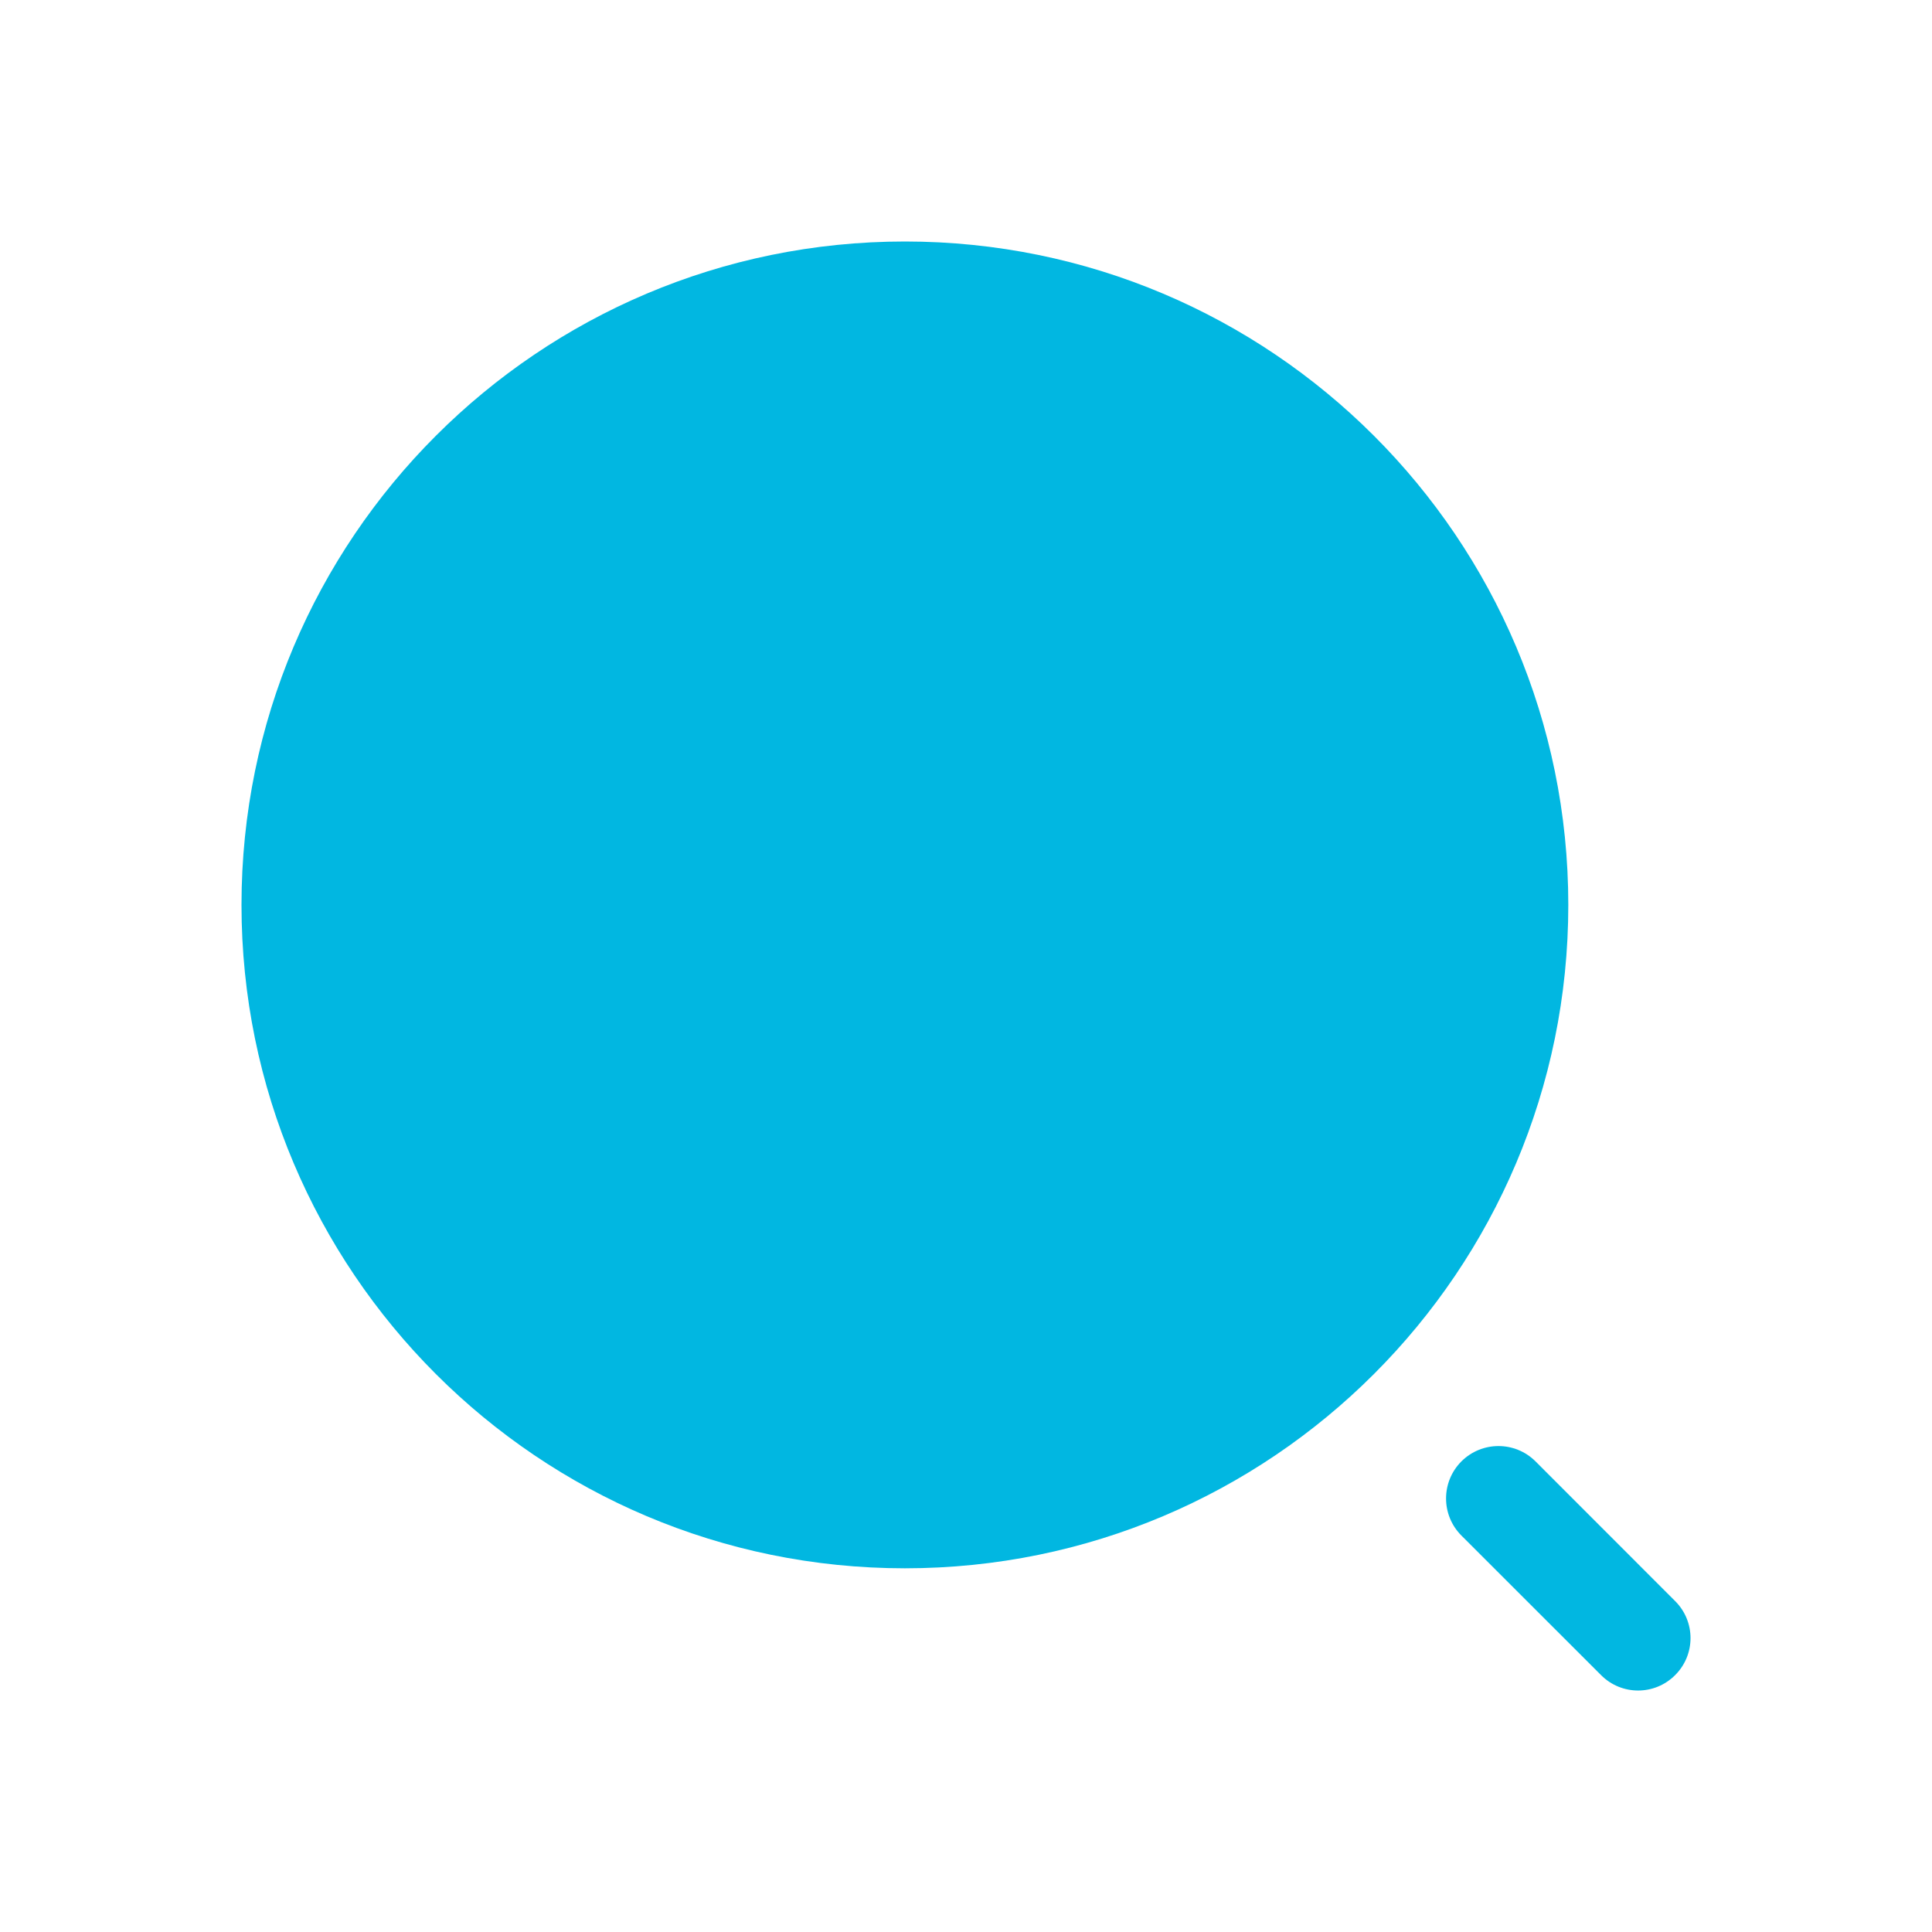
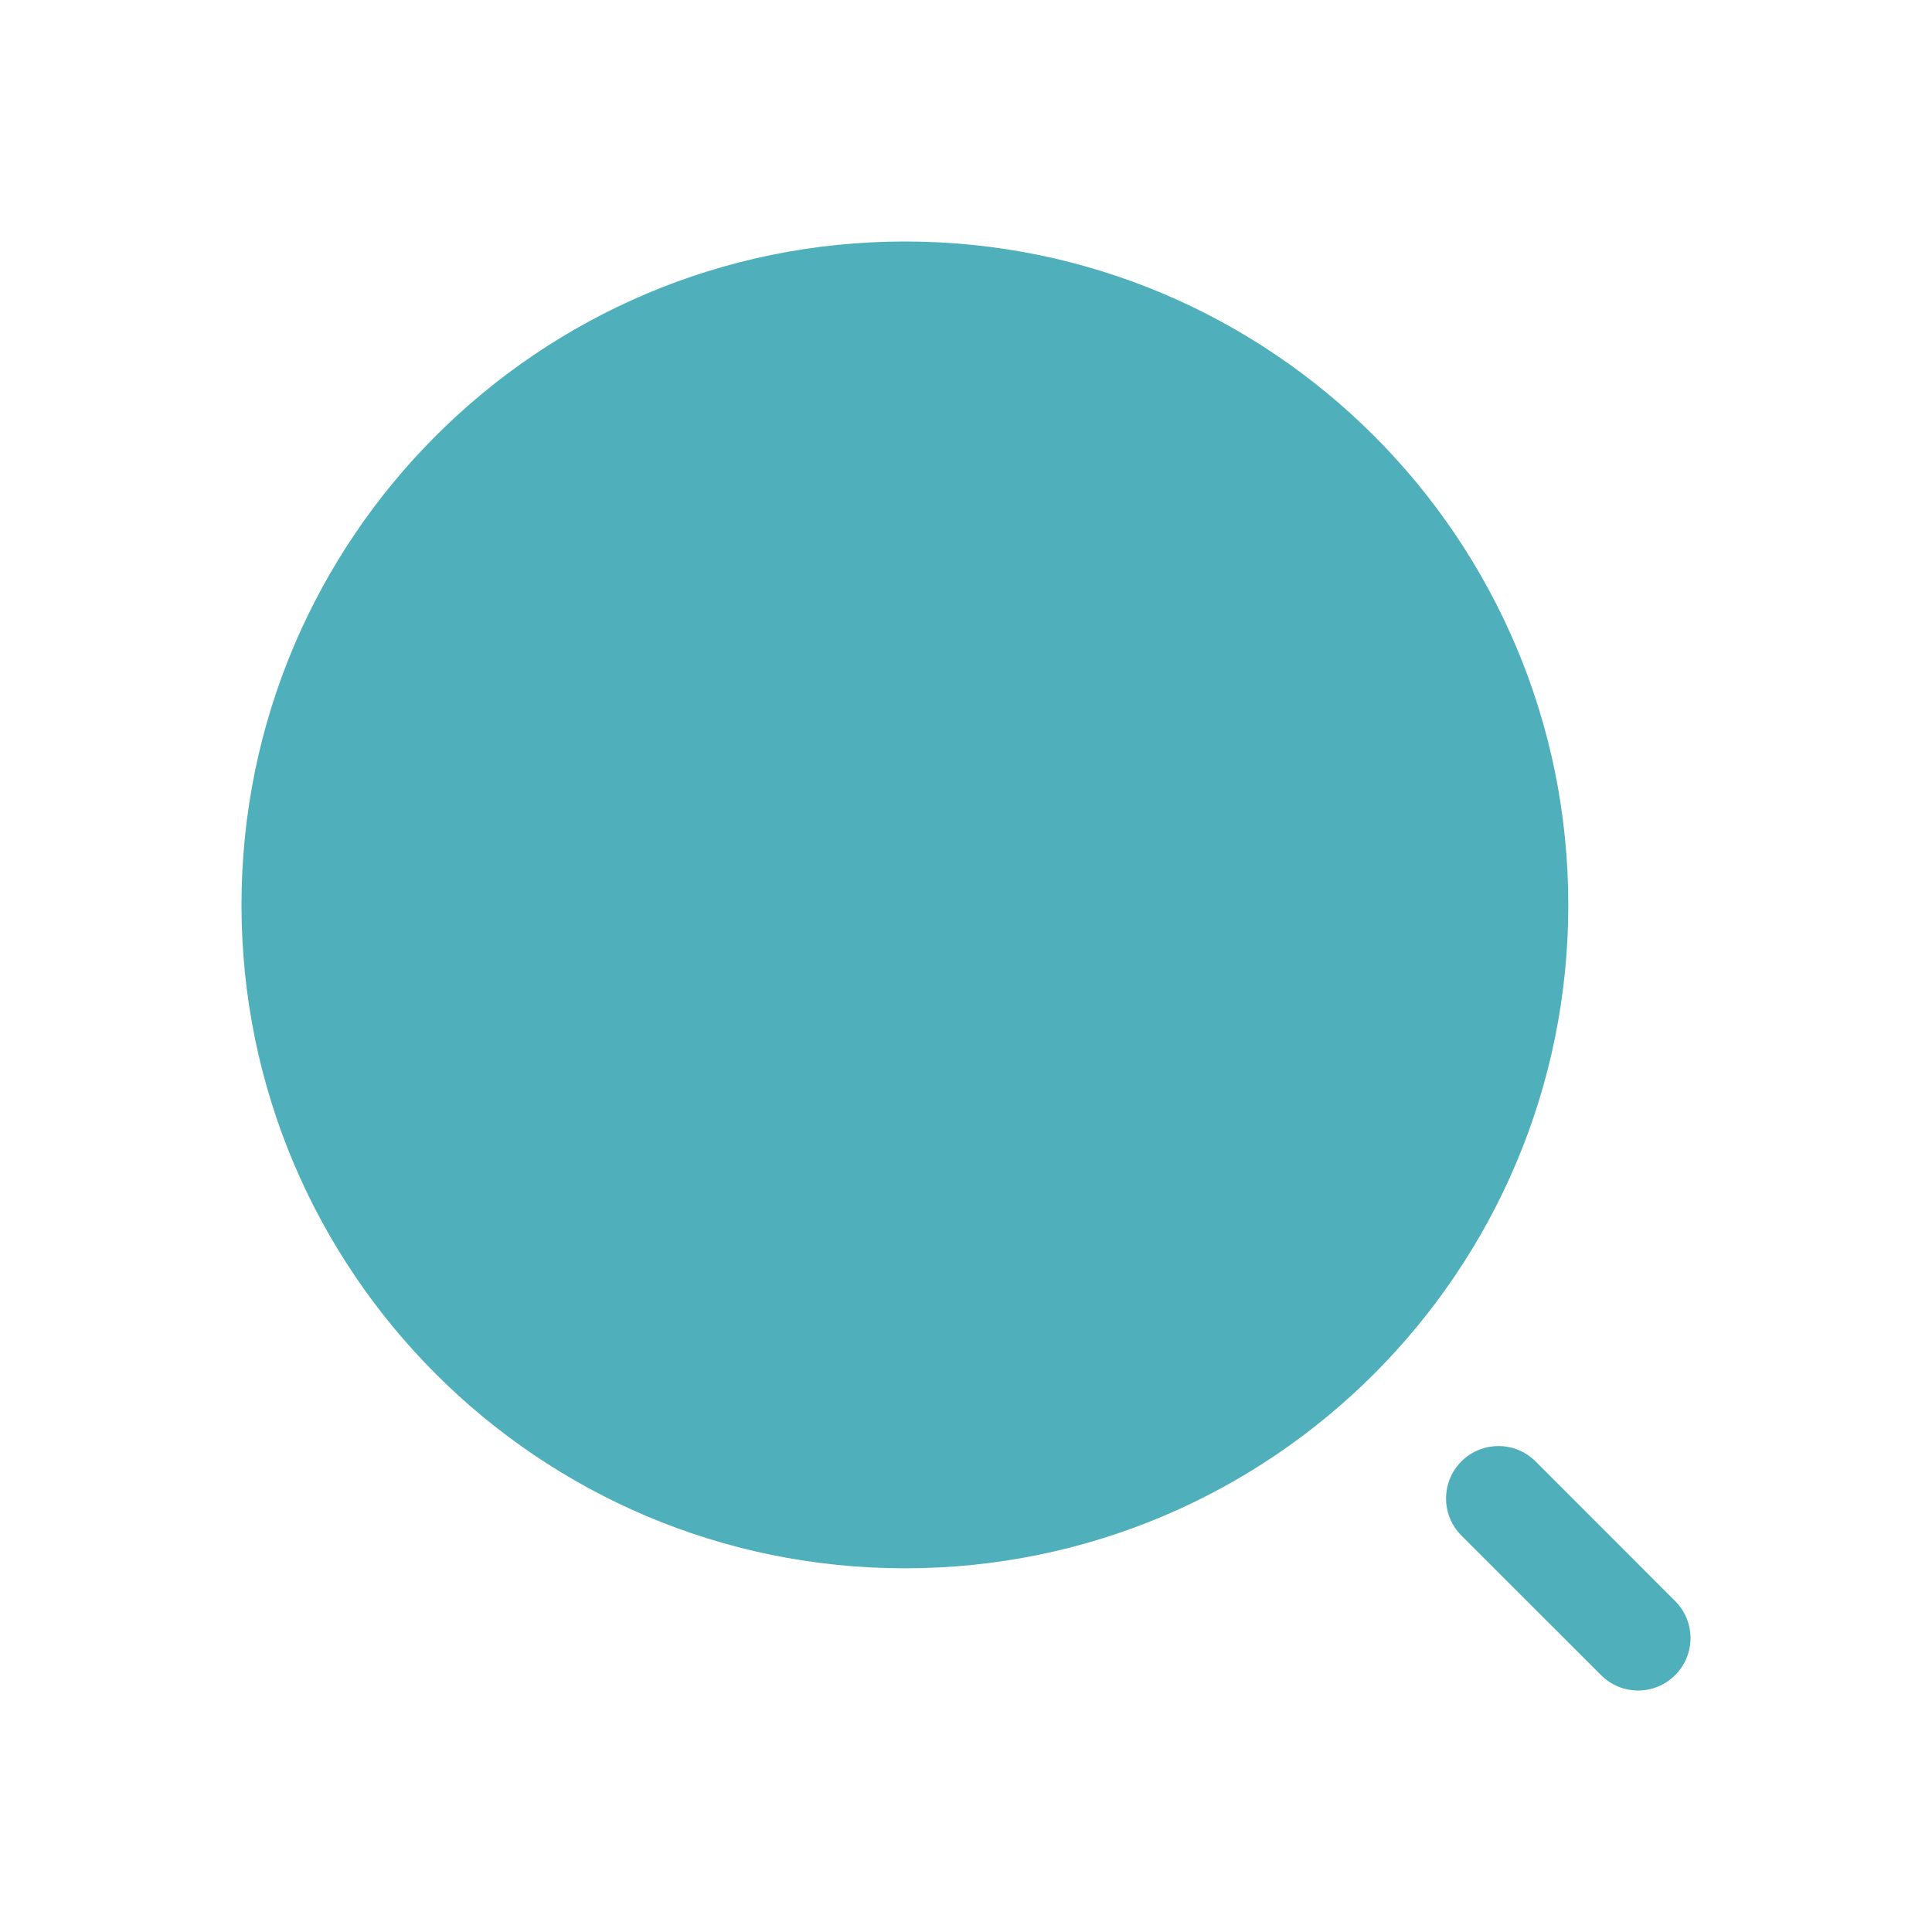
<svg xmlns="http://www.w3.org/2000/svg" width="24" height="24" viewBox="0 0 24 24" fill="none">
-   <path d="M19.482 11.241C19.482 15.792 15.792 19.482 11.241 19.482C6.69 19.482 3 15.792 3 11.241C3 6.69 6.69 3 11.241 3C15.792 3 19.482 6.69 19.482 11.241Z" fill="#01B7E1" />
-   <path fill-rule="evenodd" clip-rule="evenodd" d="M18.154 18.154C18.409 17.9 18.82 17.9 19.075 18.154L20.809 19.889C21.064 20.143 21.064 20.555 20.809 20.809C20.555 21.064 20.143 21.064 19.889 20.809L18.154 19.075C17.9 18.82 17.9 18.409 18.154 18.154Z" fill="#01B7E1" />
+   <path d="M19.482 11.241C19.482 15.792 15.792 19.482 11.241 19.482C6.69 19.482 3 15.792 3 11.241C3 6.69 6.69 3 11.241 3C15.792 3 19.482 6.69 19.482 11.241Z" fill="#4fafbb" />
+   <path fill-rule="evenodd" clip-rule="evenodd" d="M18.154 18.154C18.409 17.9 18.82 17.9 19.075 18.154L20.809 19.889C21.064 20.143 21.064 20.555 20.809 20.809C20.555 21.064 20.143 21.064 19.889 20.809L18.154 19.075C17.9 18.82 17.9 18.409 18.154 18.154Z" fill="#4fafbb" />
</svg>
